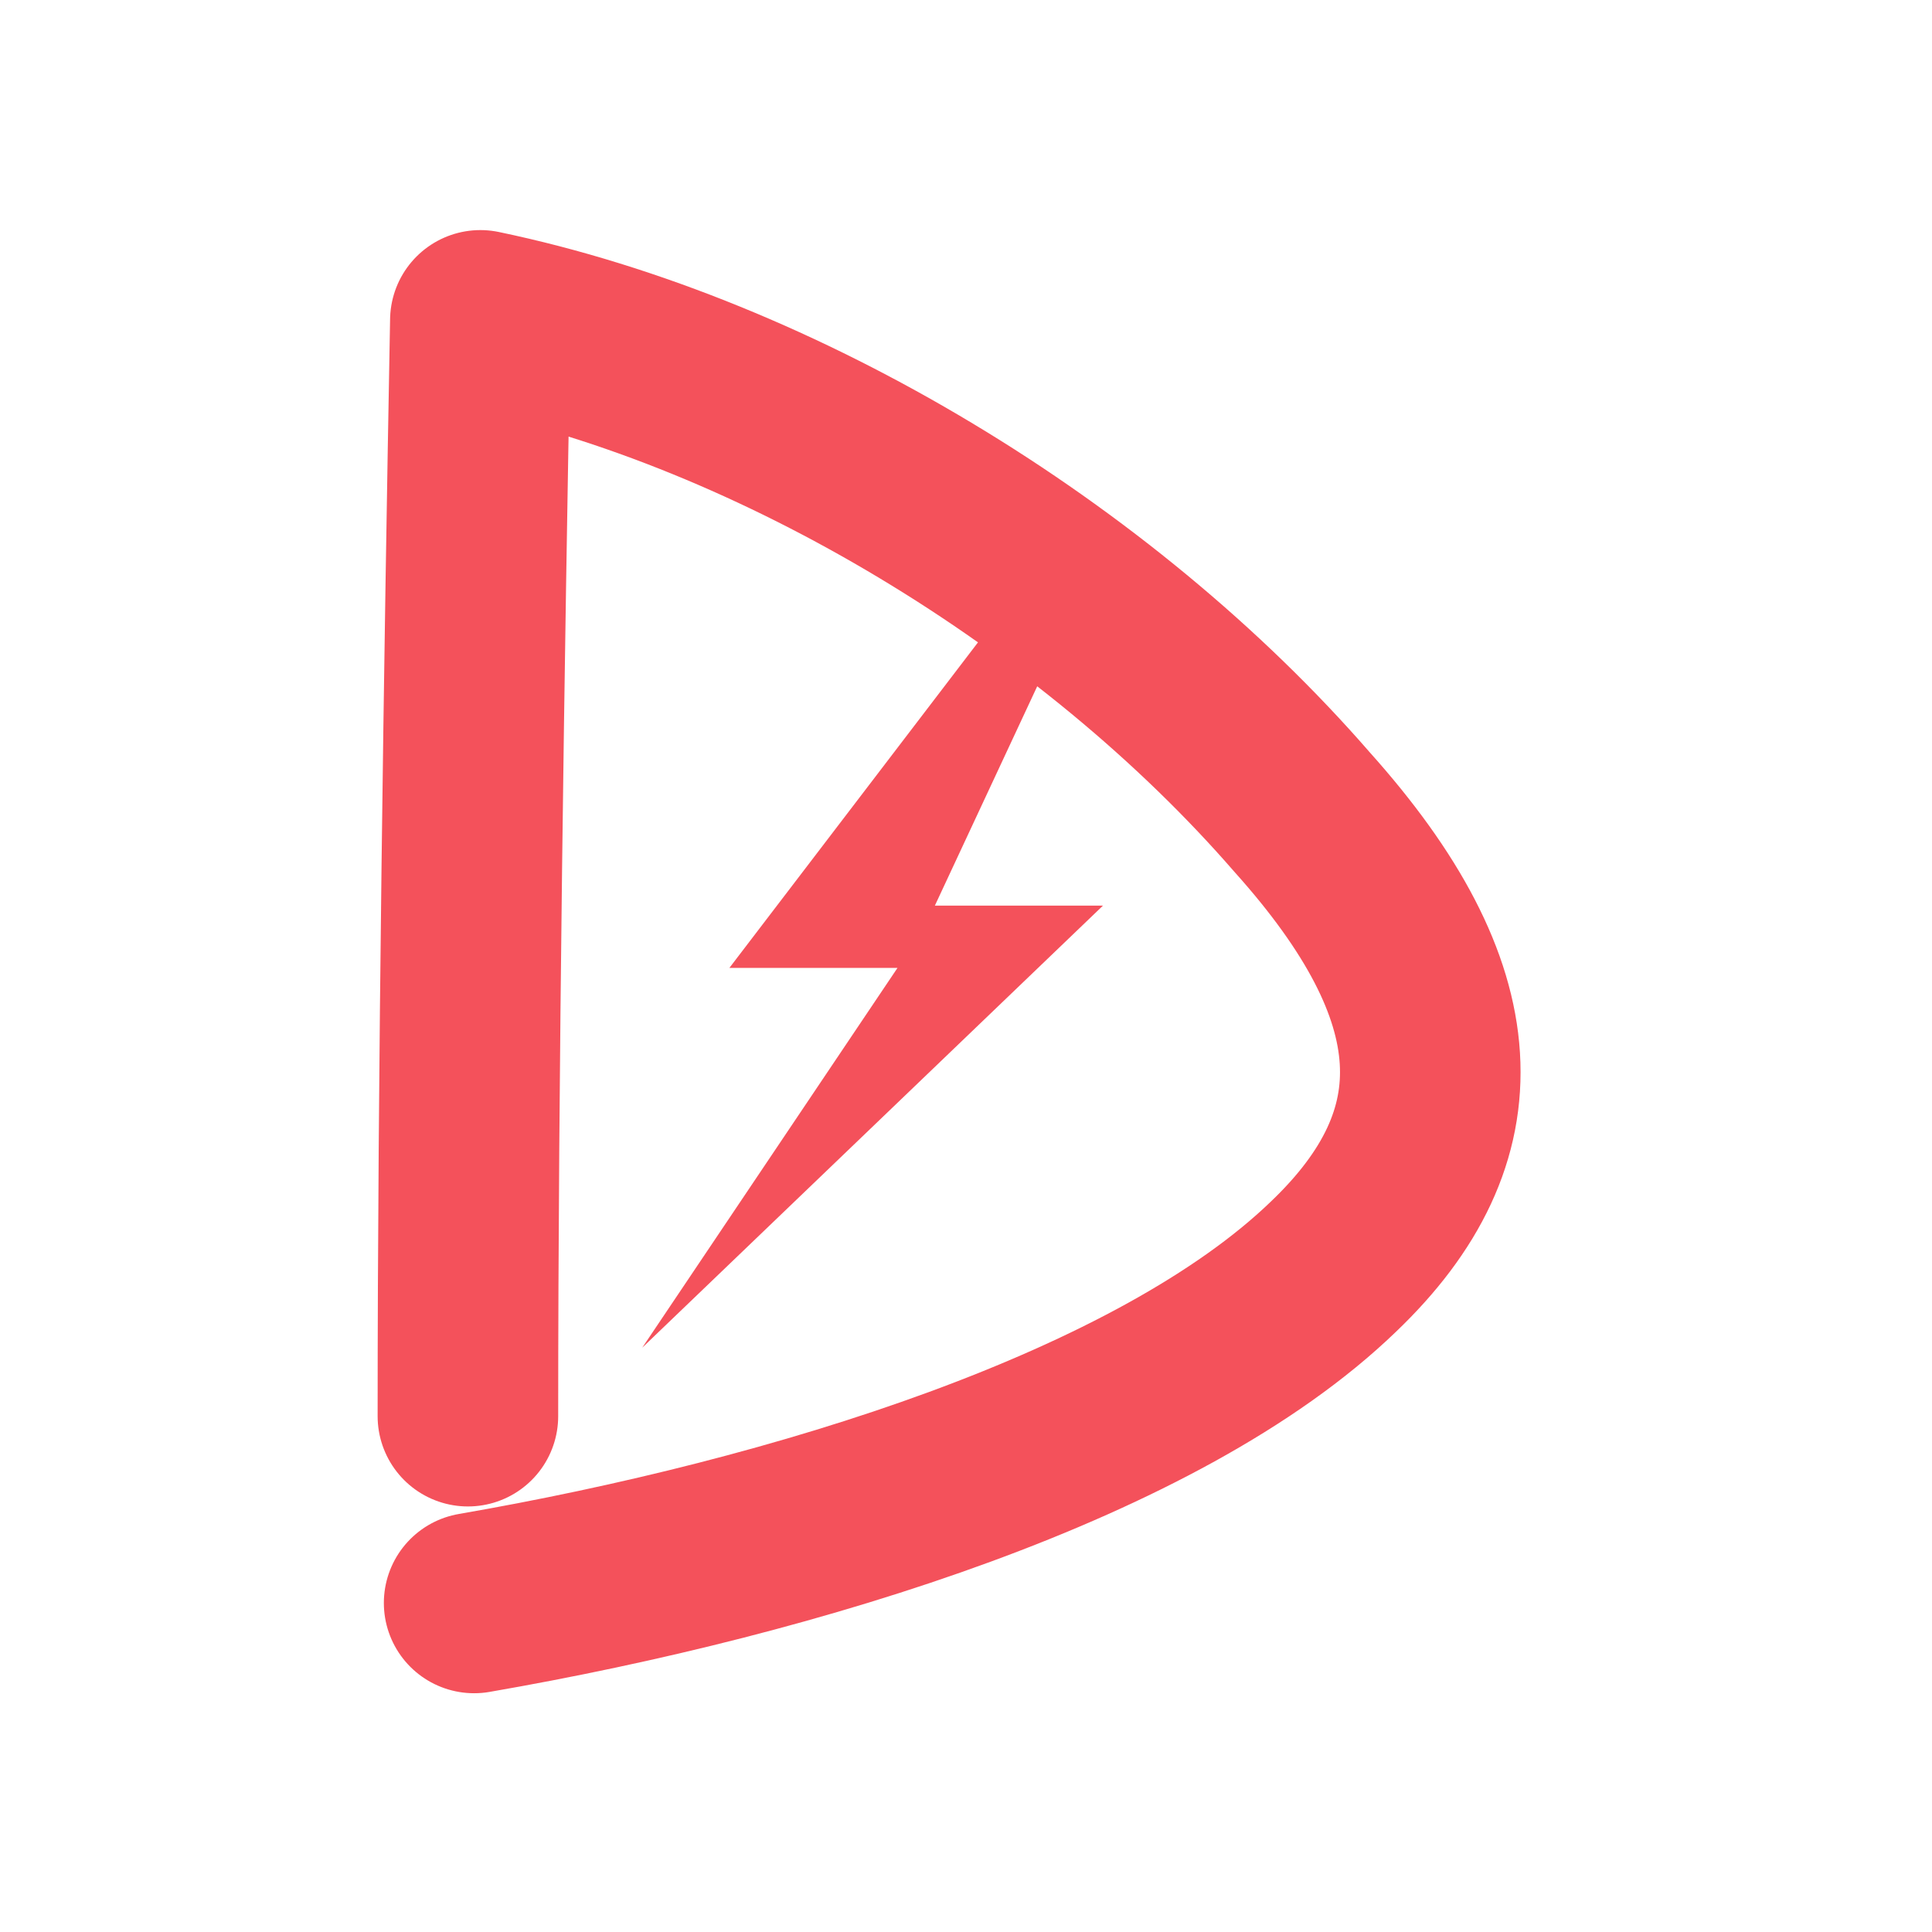
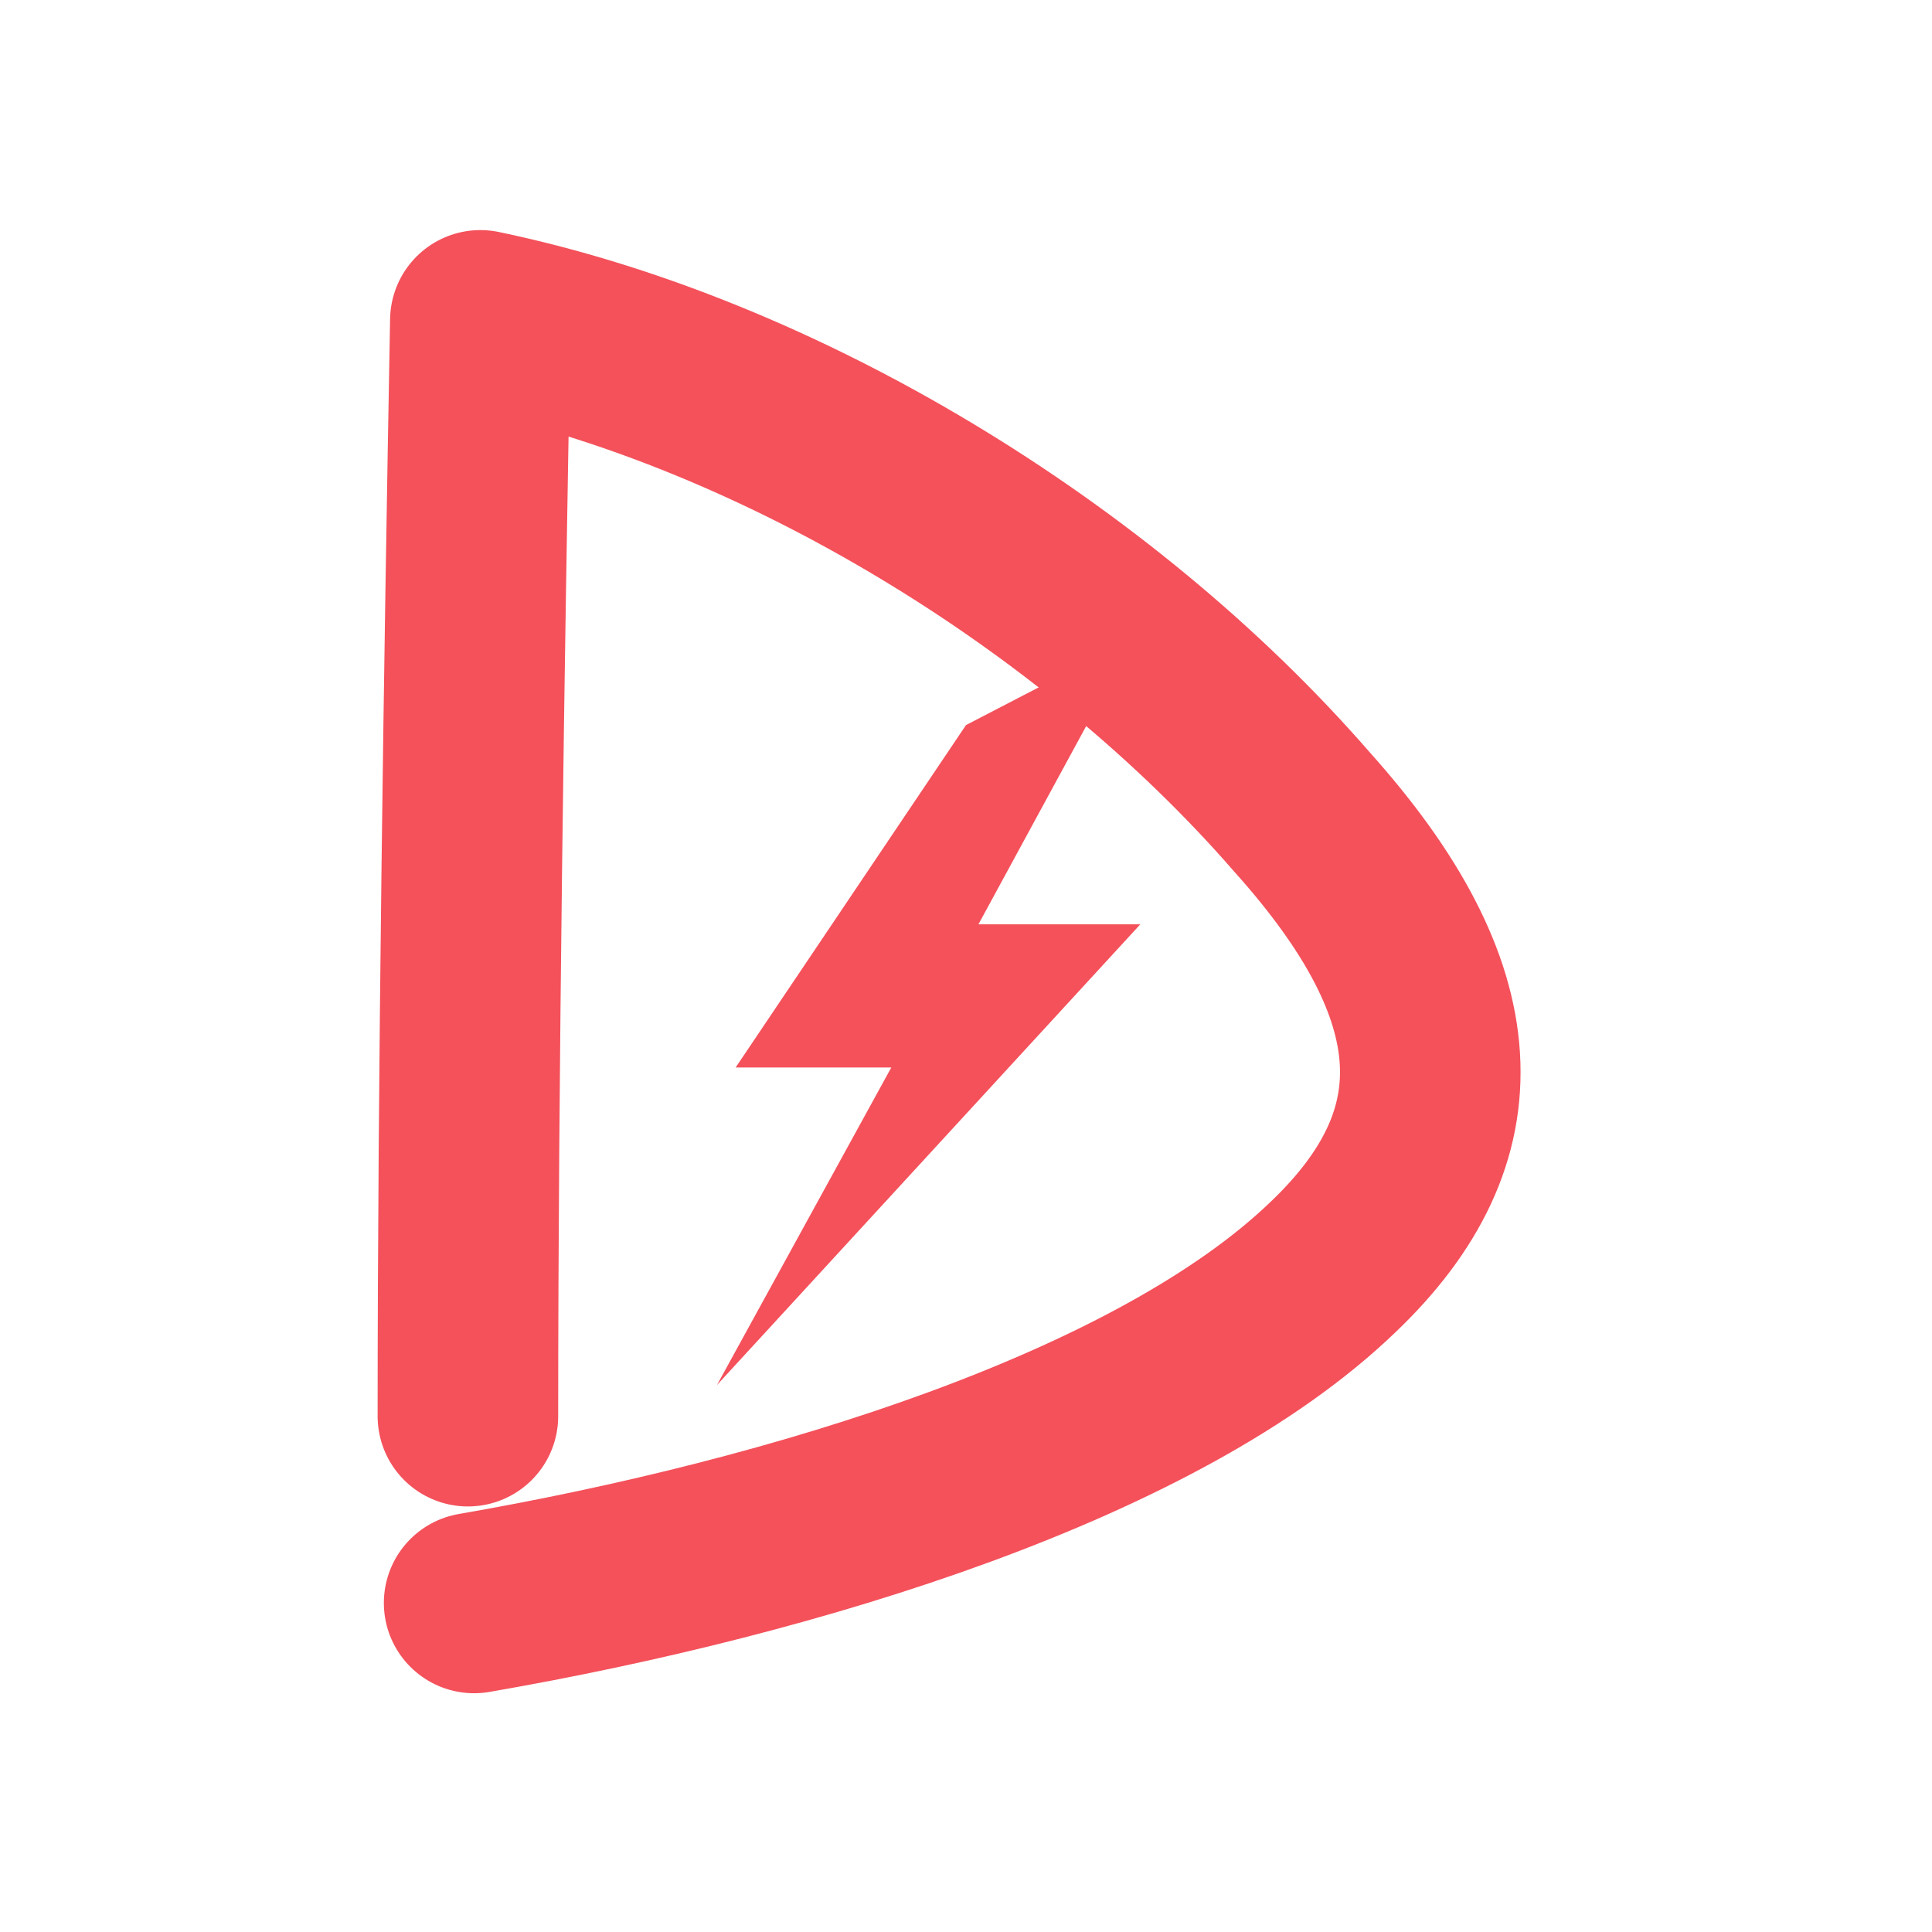
<svg xmlns="http://www.w3.org/2000/svg" width="512" height="512" viewBox="0 0 512 512" role="img" aria-labelledby="title desc">
  <defs>
    <path id="dinx-d" d="M100 242 C100 188 101 120 102 66 C150 76 201 107 234 145 C260 174 261 197 239 218 C211 245 153 263 101 272" fill="none" stroke="#F4515B" stroke-width="29" stroke-linecap="round" stroke-linejoin="round" />
  </defs>
  <g transform="translate(-41 -24) scale(1.65)">
    <use href="#dinx-d" />
-     <path d="M184 115 L142 170 H169 L128 231 L202 160 H175 L196 115 Z" fill="#F4515B" />
+     <path d="M207 117 L182 163 H208 L140 237 L168 186 H143 L180 131 Z" fill="#F4515B" />
  </g>
</svg>
